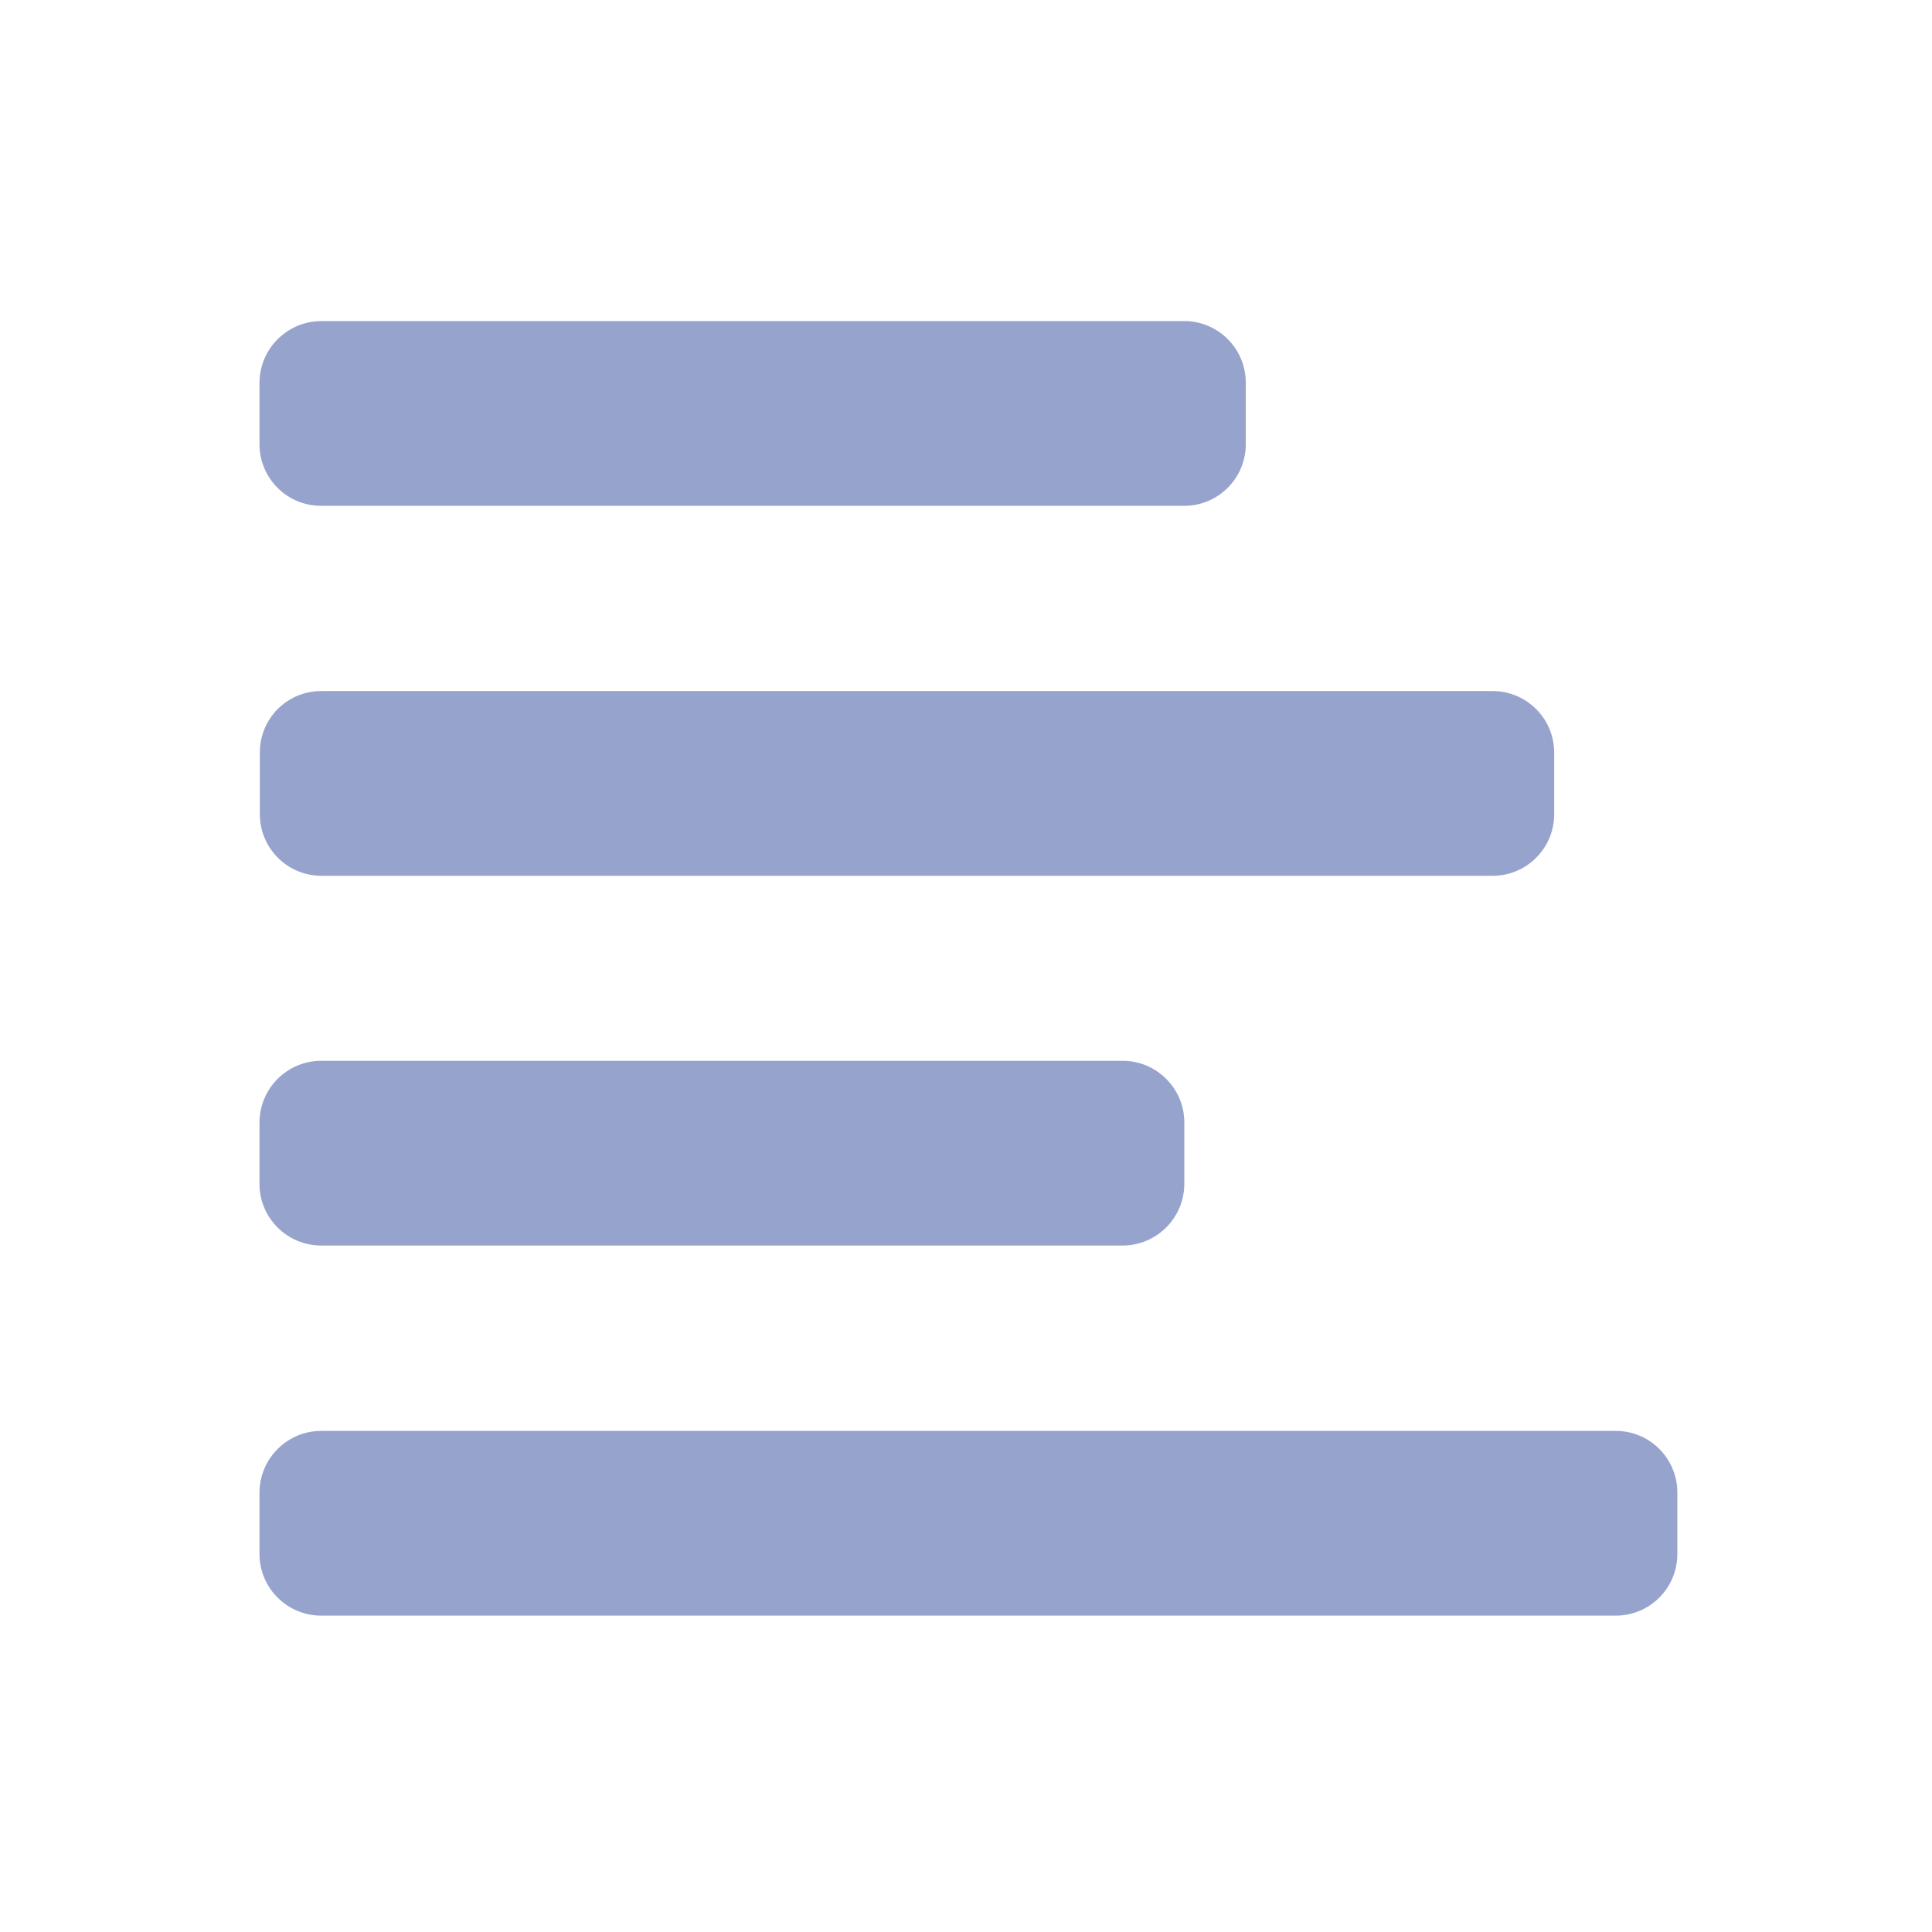
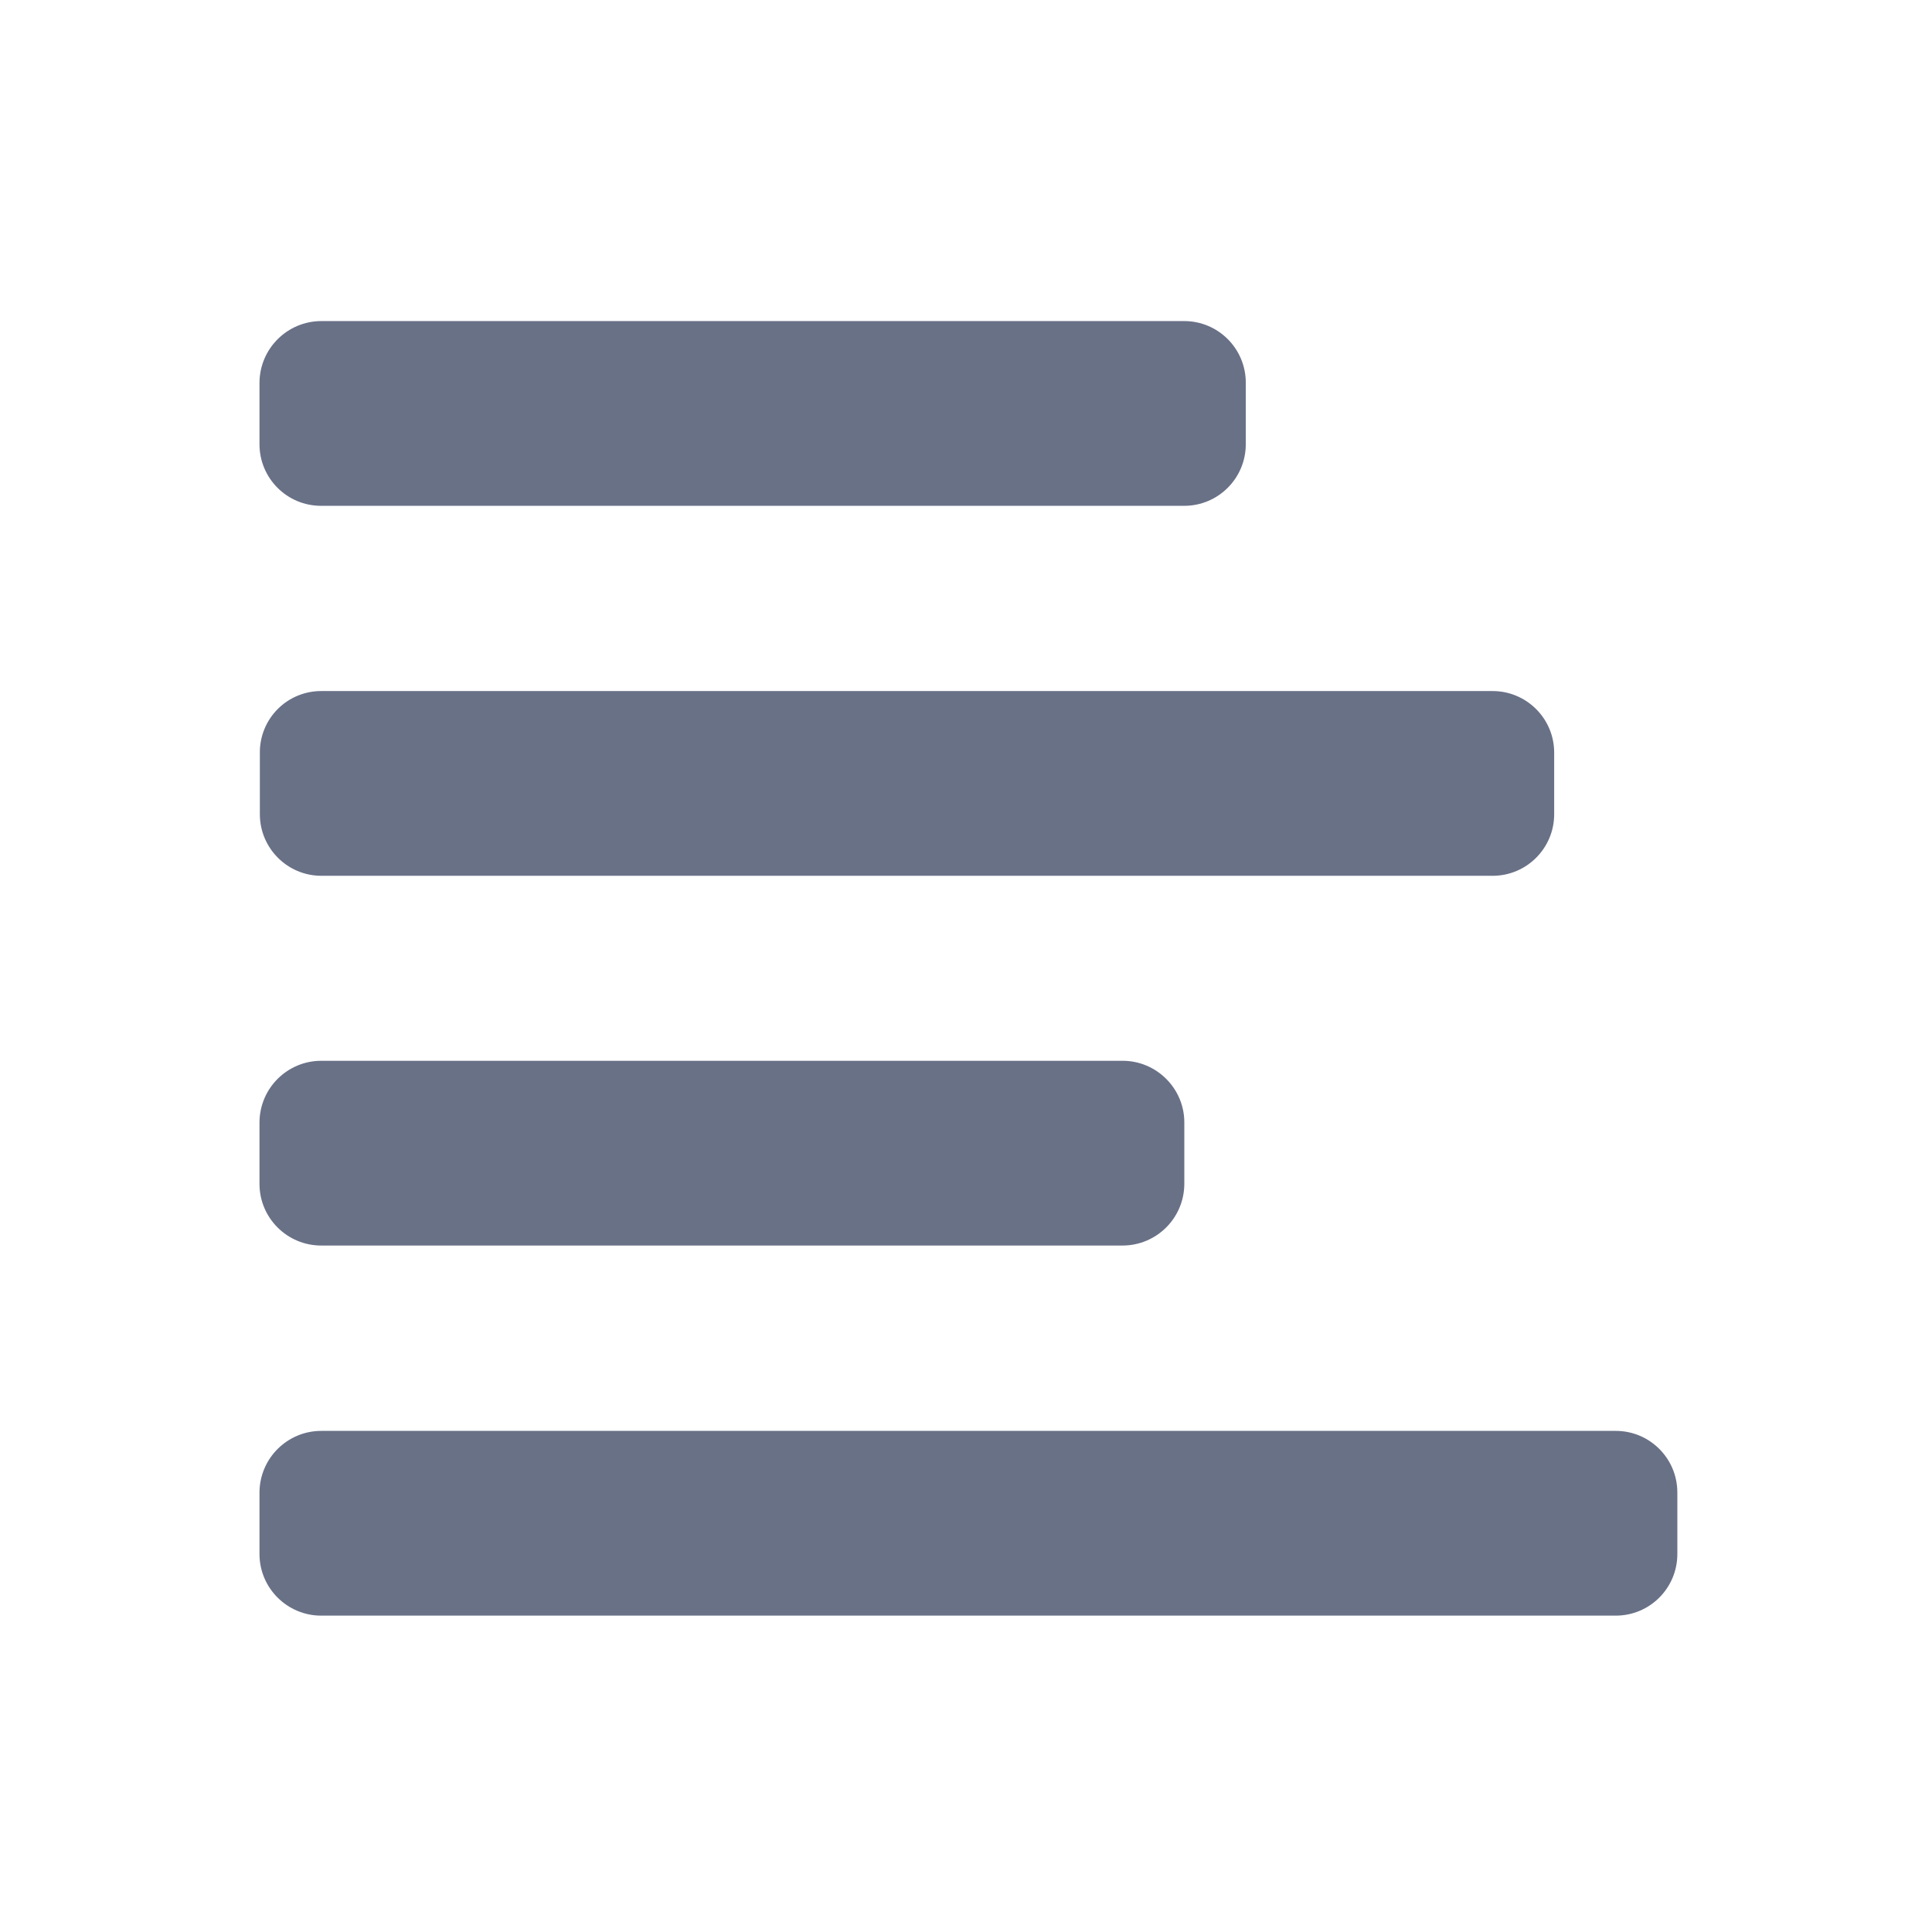
<svg xmlns="http://www.w3.org/2000/svg" t="1613973513102" class="icon" viewBox="0 0 1024 1024" version="1.1" p-id="1676" width="128" height="128">
  <defs>
    <style type="text/css" />
  </defs>
-   <path d="M137.536 202.816v32.64c0 17.984 14.528 32.64 32.64 32.64h457.472a32.64 32.64 0 0 0 32.64-32.64v-32.64a32.64 32.64 0 0 0-32.64-32.64H170.368a32.832 32.832 0 0 0-32.832 32.64z m0.192 196.096v32.64c0 17.92 14.528 32.64 32.64 32.64h620.736a32.64 32.64 0 0 0 32.64-32.64v-32.64a32.64 32.64 0 0 0-32.64-32.64H170.368a32.448 32.448 0 0 0-32.64 32.64z m32.64 163.328a32.768 32.768 0 0 0-32.832 32.64v32.64c0 17.984 14.656 32.64 32.704 32.64h424.768a32.768 32.768 0 0 0 32.704-32.64v-32.64c0-17.92-14.656-32.64-32.704-32.64H170.368z m0 196.16a32.768 32.768 0 0 0-32.832 32.64v32.64c0 17.984 14.656 32.64 32.704 32.64h686.144a32.64 32.64 0 0 0 32.64-32.64v-32.64a32.64 32.64 0 0 0-32.64-32.64H170.368z" fill="#96a4cd" p-id="2411" />
+   <path d="M137.536 202.816v32.64c0 17.984 14.528 32.64 32.64 32.64h457.472a32.64 32.64 0 0 0 32.64-32.64v-32.64a32.64 32.64 0 0 0-32.64-32.64H170.368a32.832 32.832 0 0 0-32.832 32.64z m0.192 196.096v32.64c0 17.92 14.528 32.64 32.64 32.64h620.736a32.64 32.64 0 0 0 32.64-32.64v-32.64a32.64 32.64 0 0 0-32.64-32.64H170.368a32.448 32.448 0 0 0-32.64 32.64z m32.64 163.328a32.768 32.768 0 0 0-32.832 32.64v32.64c0 17.984 14.656 32.64 32.704 32.64h424.768a32.768 32.768 0 0 0 32.704-32.64v-32.64c0-17.92-14.656-32.64-32.704-32.64H170.368z m0 196.16a32.768 32.768 0 0 0-32.832 32.64v32.64c0 17.984 14.656 32.64 32.704 32.64h686.144a32.64 32.64 0 0 0 32.64-32.64v-32.64a32.64 32.64 0 0 0-32.64-32.64H170.368z" fill="#697187" p-id="2411" />
</svg>
